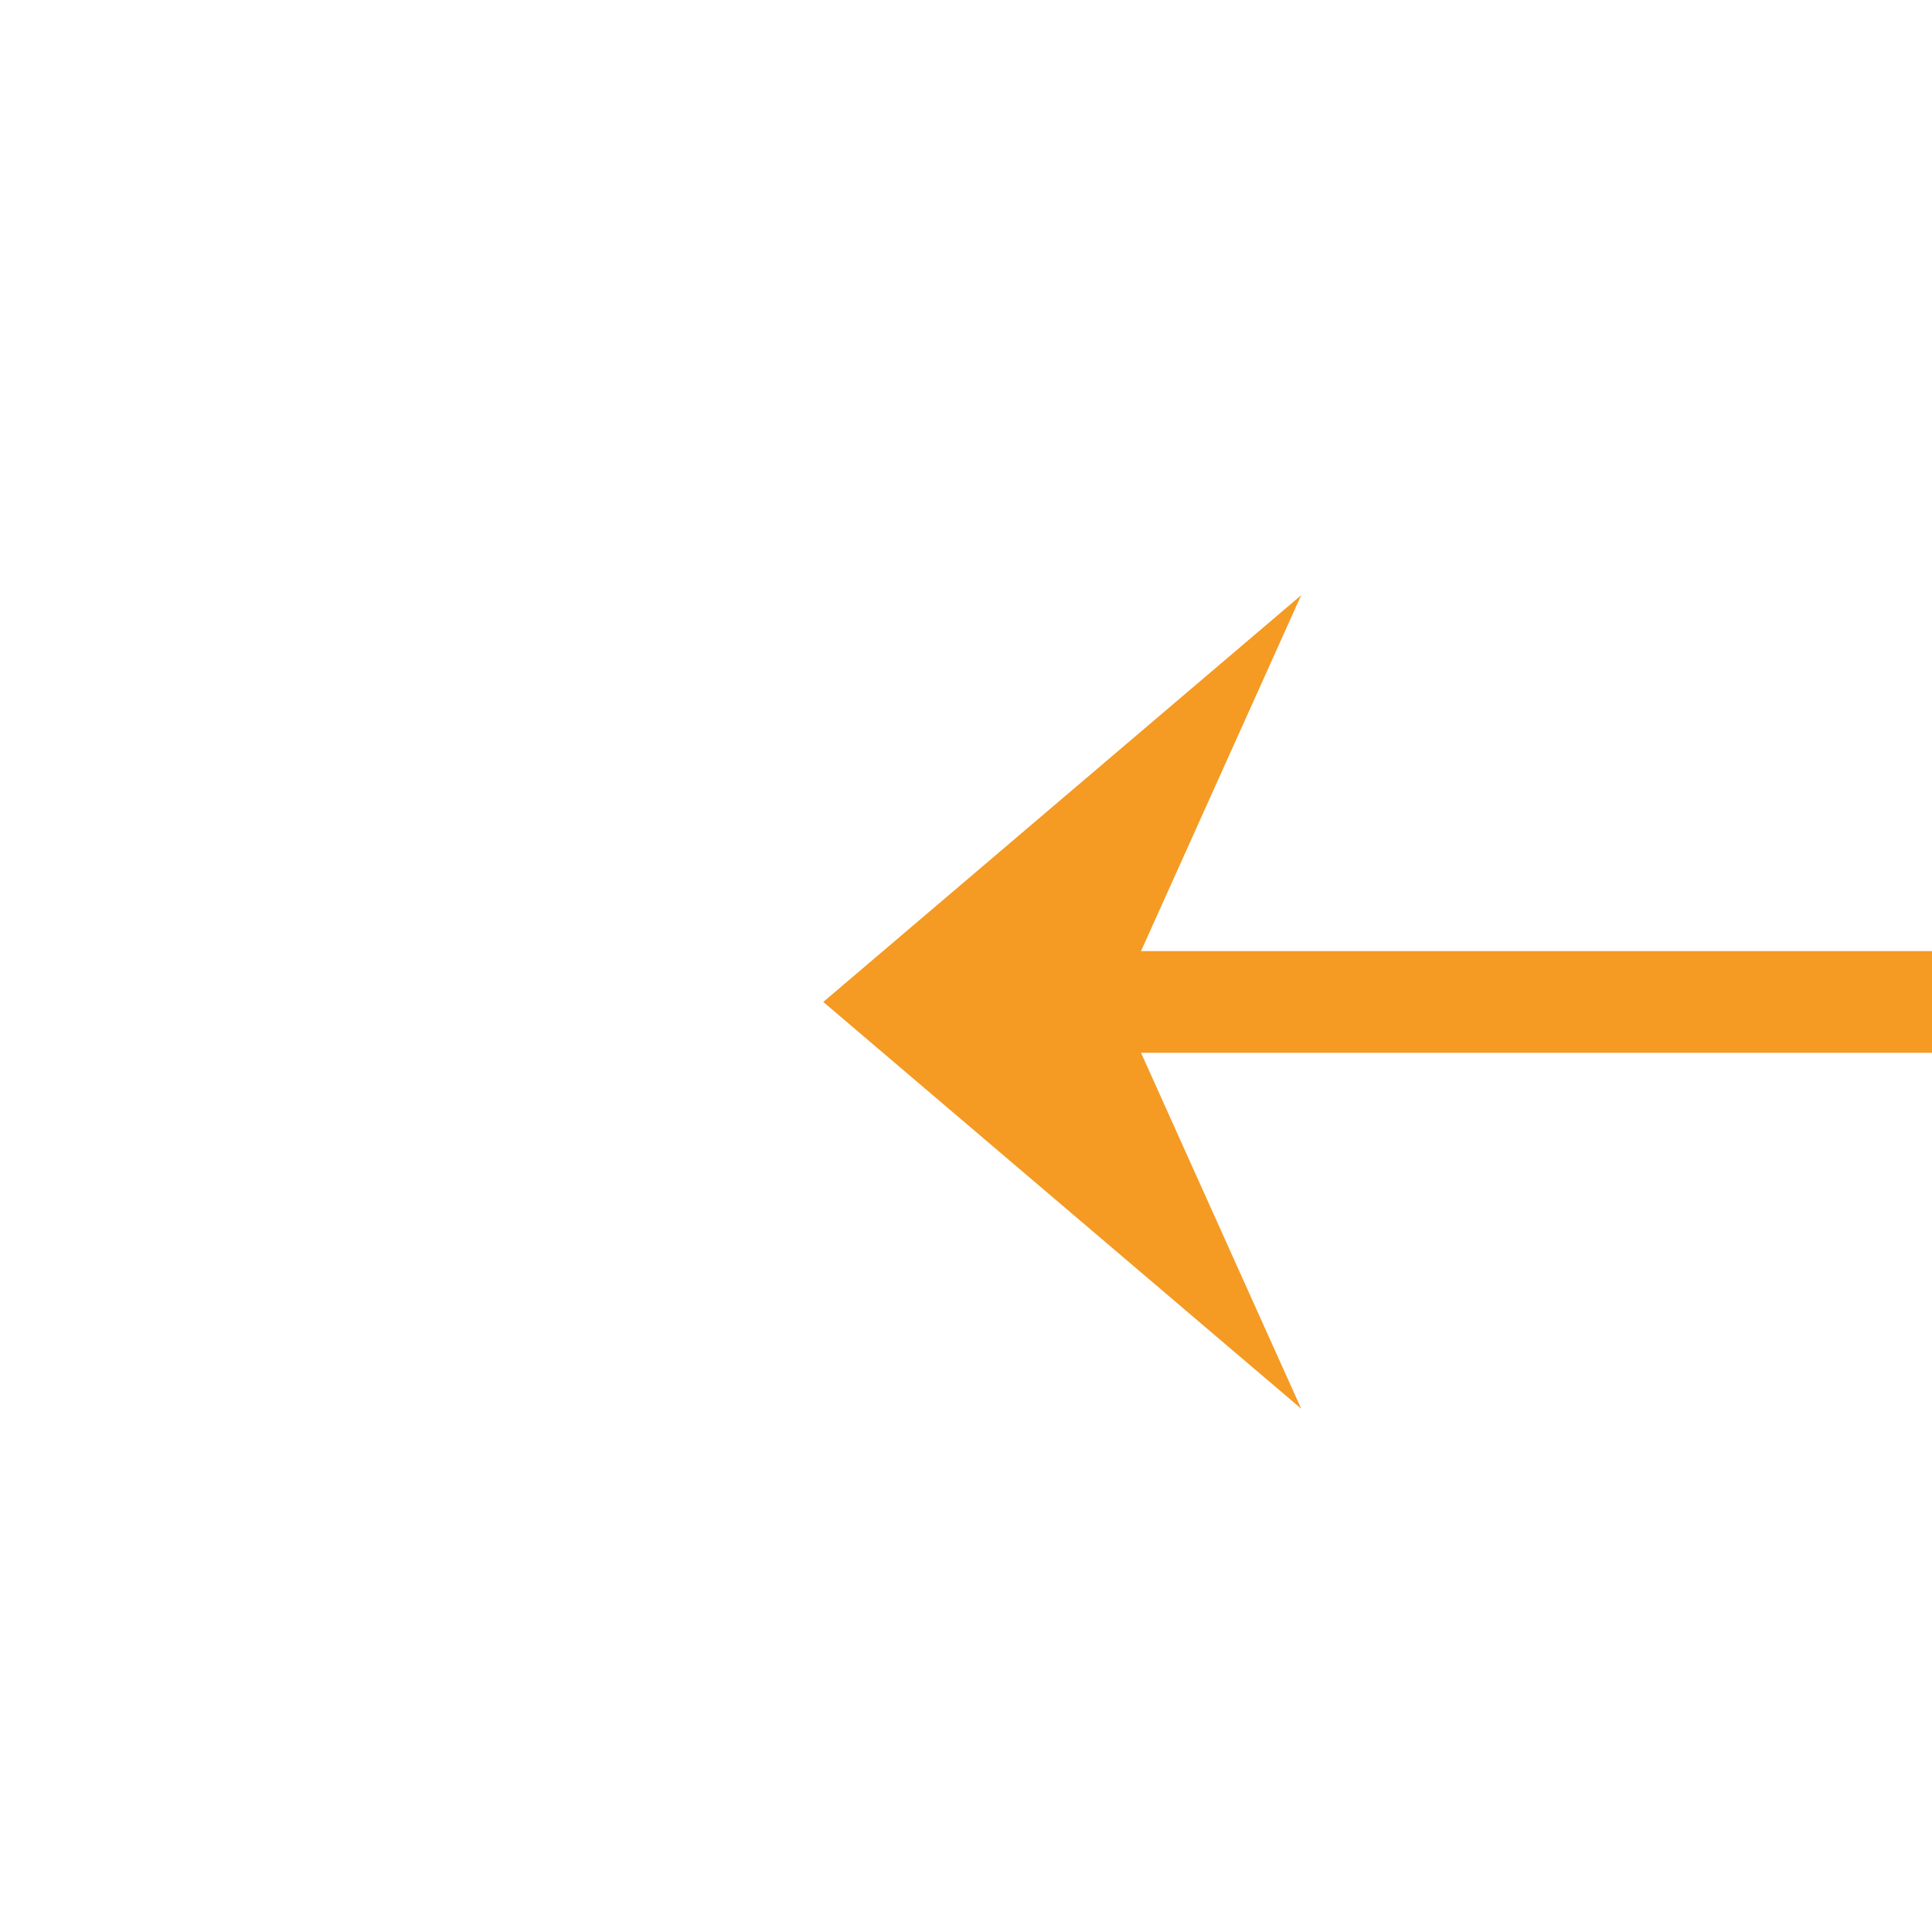
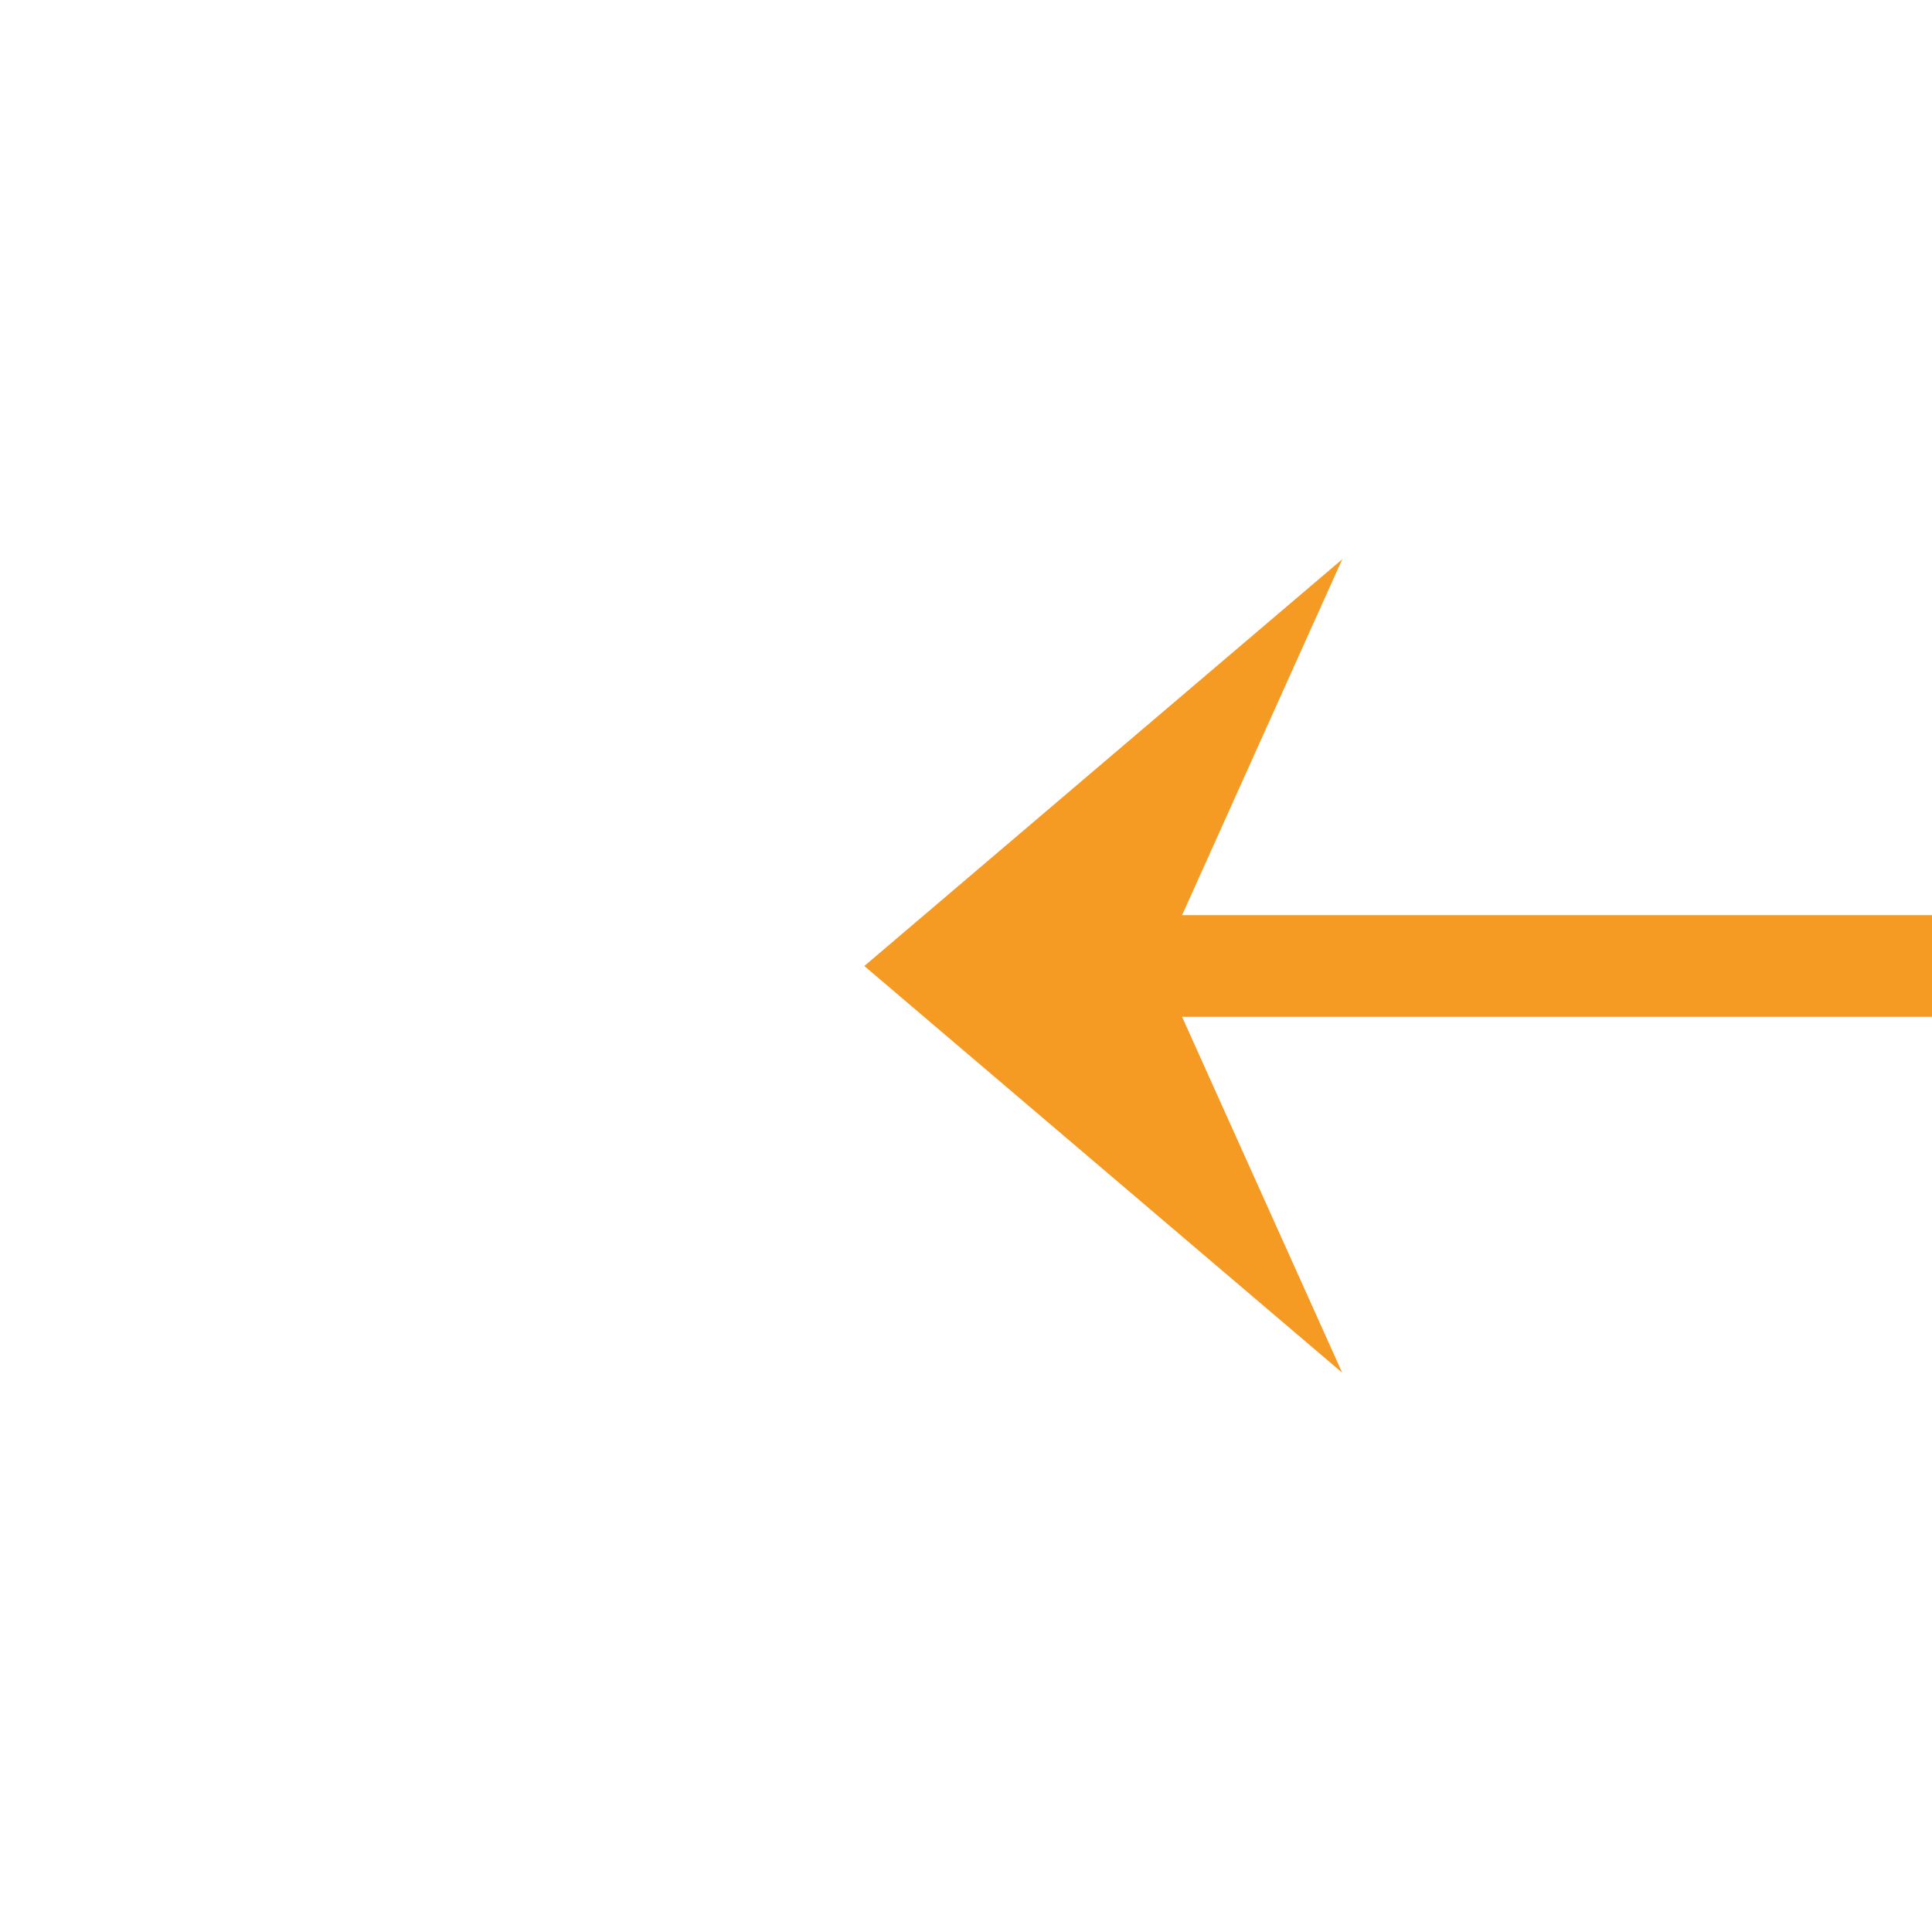
- <svg xmlns="http://www.w3.org/2000/svg" version="1.1" width="38px" height="38px" preserveAspectRatio="xMinYMid meet" viewBox="1198 11  38 36">
-   <g transform="matrix(-0.7071068 -0.7071068 0.7071068 -0.7071068 2057.043 910.055 )">
-     <path d="M 1207.4 27  L 1198 35  L 1207.4 43  L 1203.8 35  L 1207.4 27  Z " fill-rule="nonzero" fill="#f59a23" stroke="none" transform="matrix(-0.7071068 0.7071068 -0.7071068 -0.7071068 2090.348 -795.8505 )" />
-     <path d="M 1200 35  L 1222 35  " stroke-width="2" stroke="#f59a23" fill="none" transform="matrix(-0.7071068 0.7071068 -0.7071068 -0.7071068 2090.348 -795.8505 )" />
+ <svg xmlns="http://www.w3.org/2000/svg" version="1.1" width="38px" height="38px" preserveAspectRatio="xMinYMid meet" viewBox="604 7  38 36">
+   <g transform="matrix(0 -1 1 0 598 648 )">
+     <path d="M 620.4 27  L 611 35  L 620.4 43  L 616.8 35  L 620.4 27  Z " fill-rule="nonzero" fill="#f59a23" stroke="none" transform="matrix(6.12303176911189E-17 1 -1 6.12303176911189E-17 658 -588 )" />
+     <path d="M 613 35  L 635 35  " stroke-width="2" stroke="#f59a23" fill="none" transform="matrix(6.12303176911189E-17 1 -1 6.12303176911189E-17 658 -588 )" />
  </g>
</svg>
